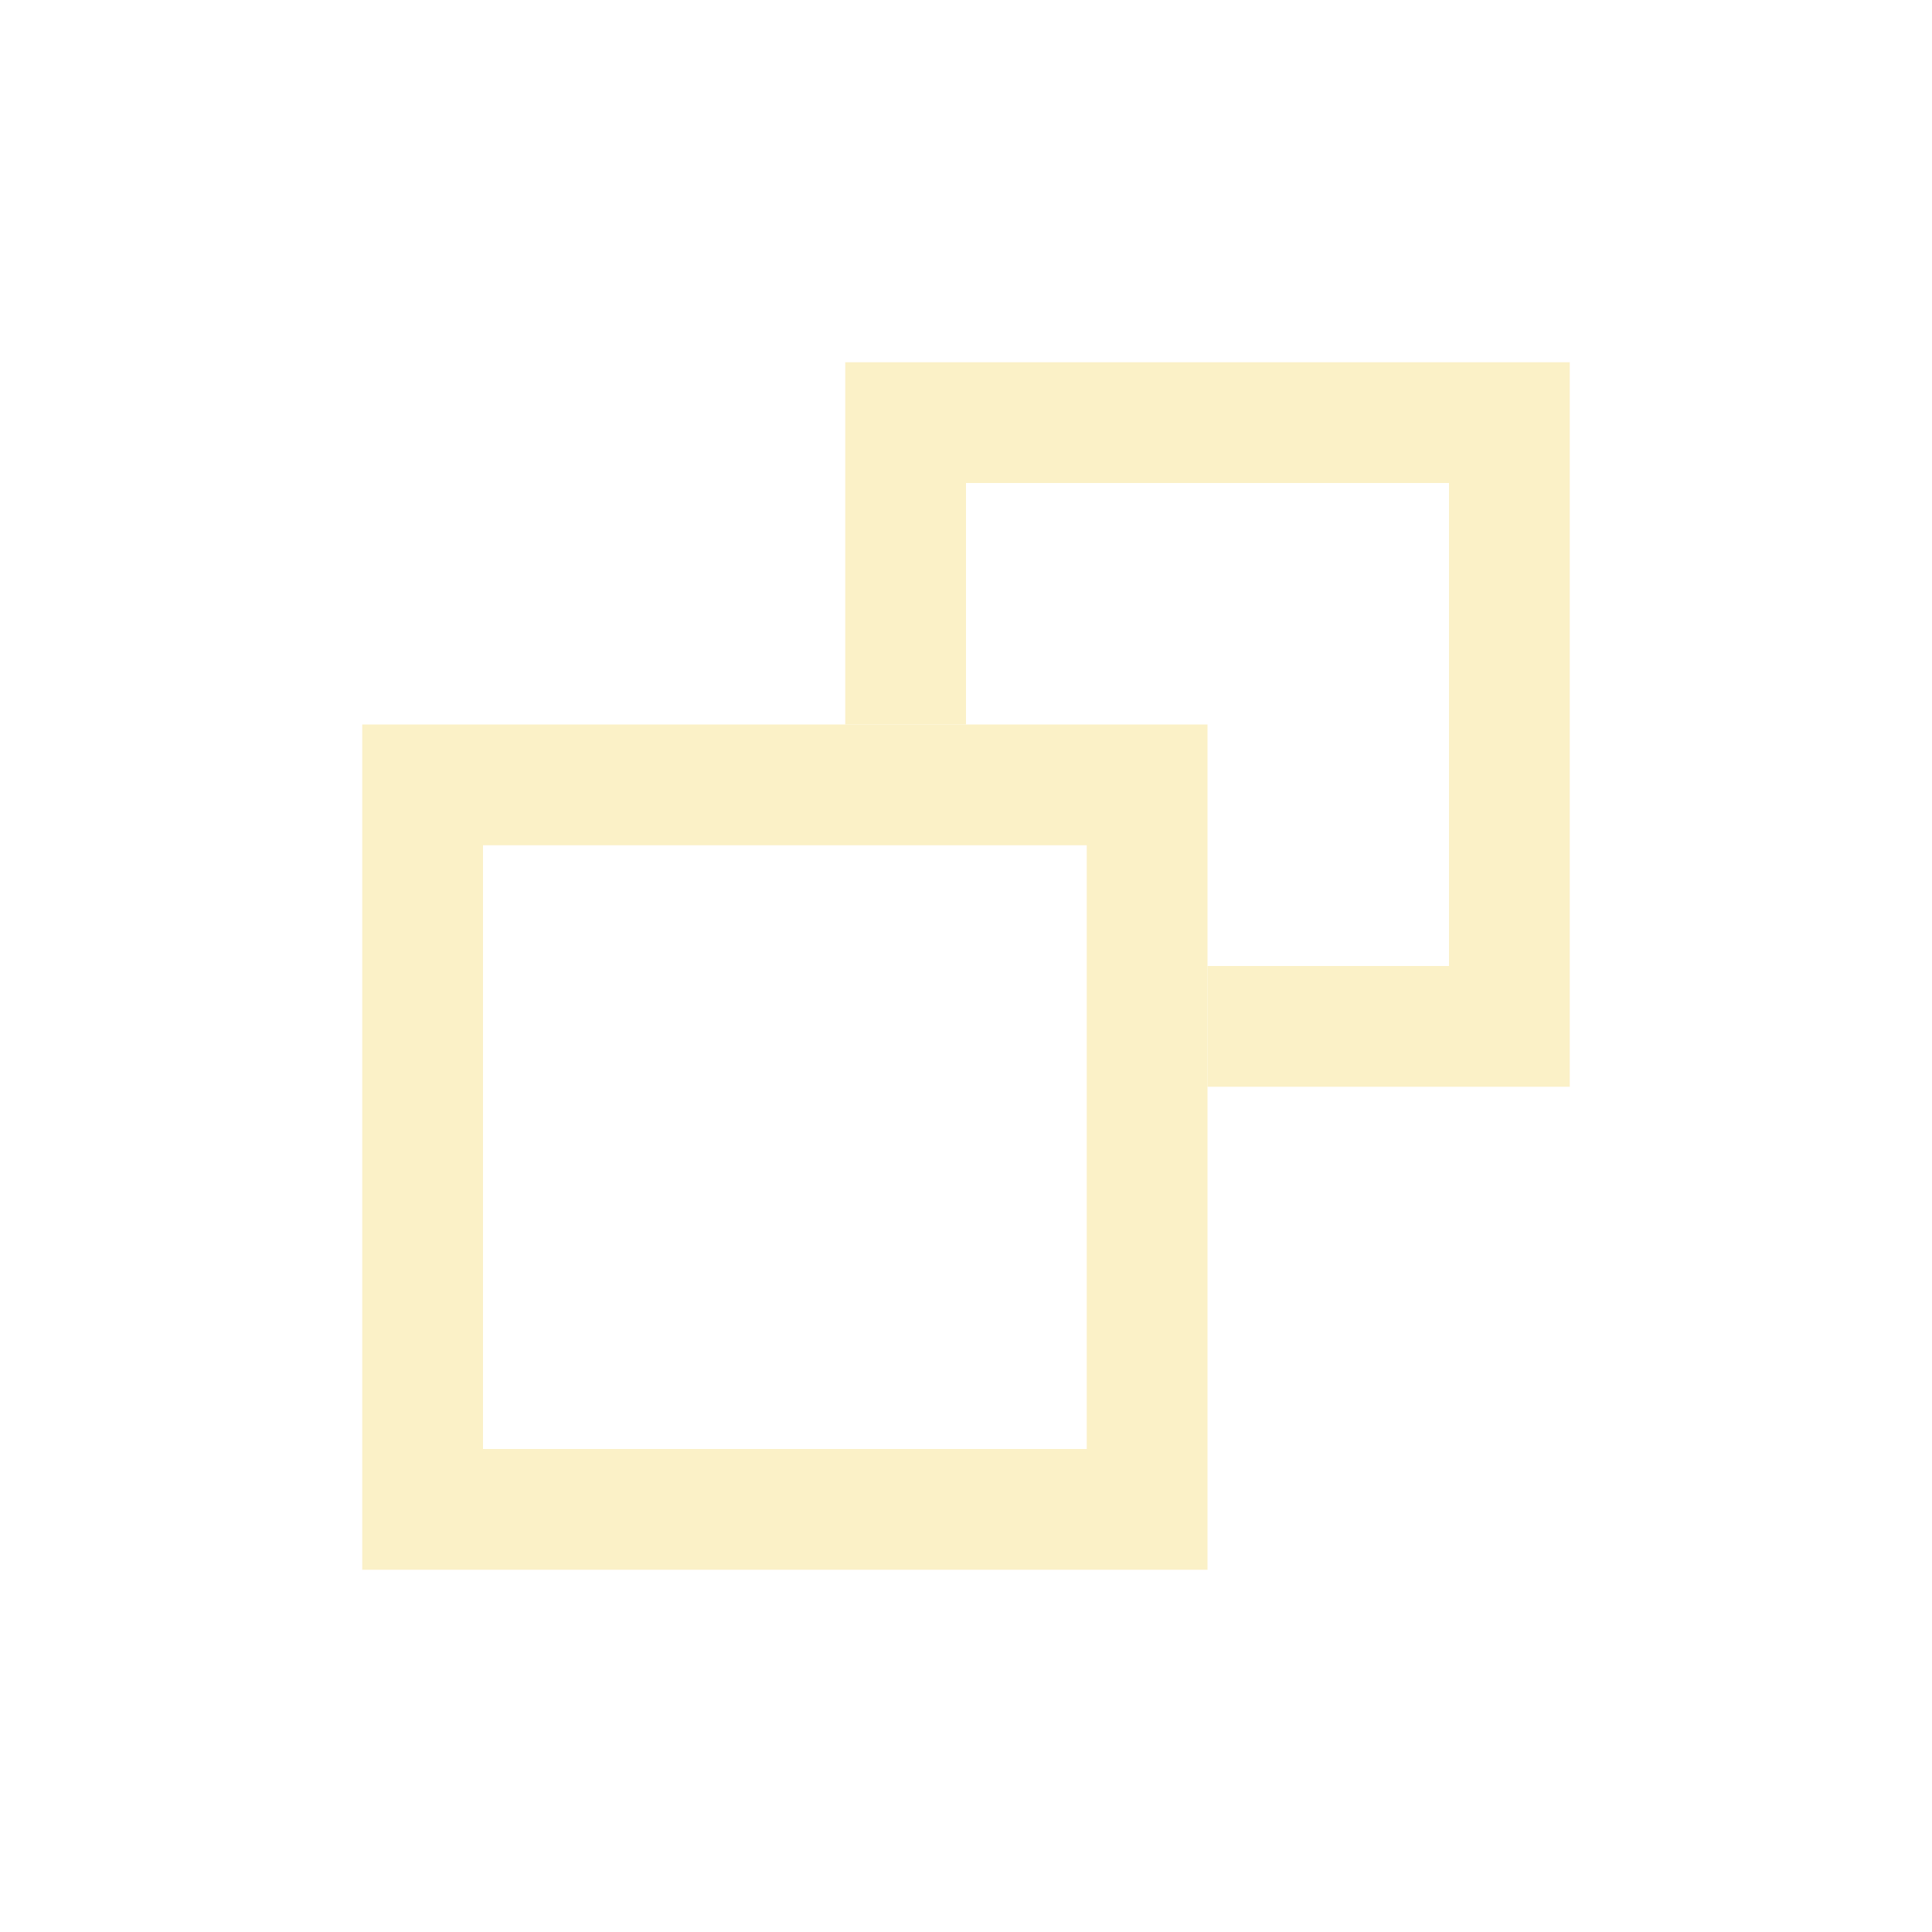
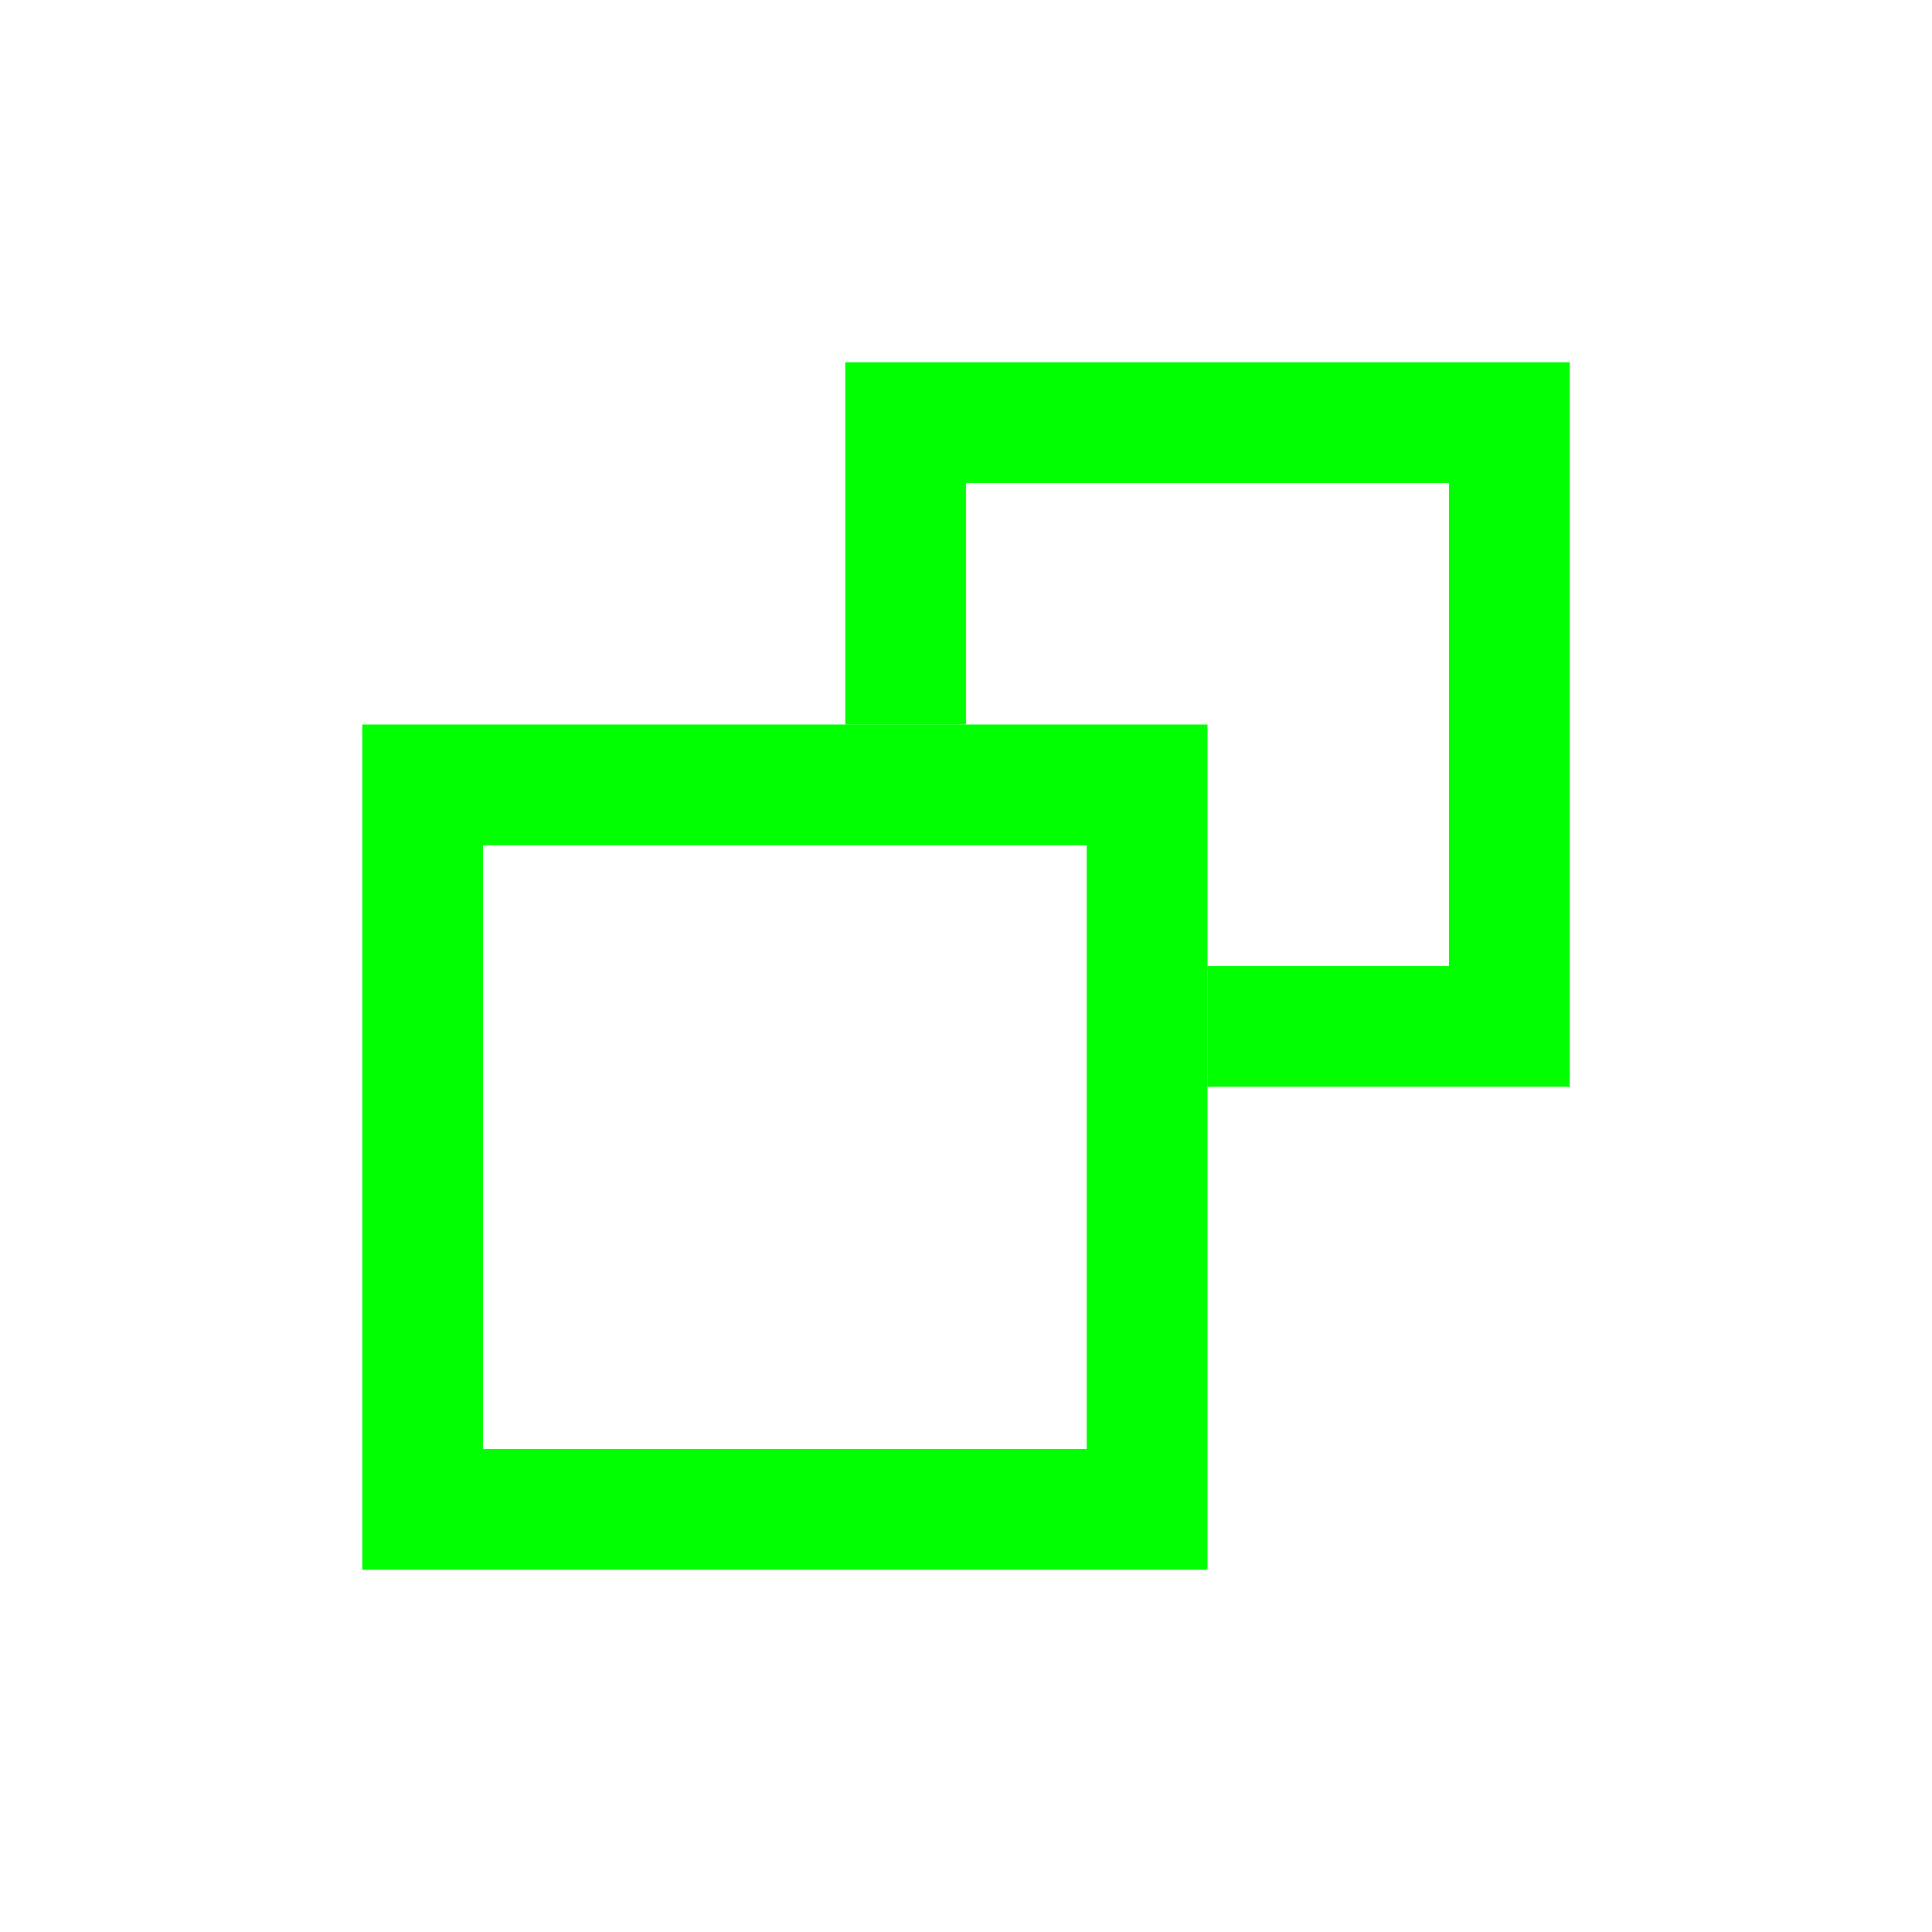
<svg xmlns="http://www.w3.org/2000/svg" width="16" height="16" viewBox="0 0 16 16" fill="none">
-   <path d="M9.5 6.5H3.5V12.5H9.5V6.5Z" stroke="#FBF1C7" />
-   <path d="M10 8.5L12.5 8.5L12.5 3.5L7.5 3.5L7.5 6" stroke="#FBF1C7" />
+   <path d="M9.5 6.5H3.5V12.5H9.5V6.5Z" stroke="#00FF00" />
+   <path d="M10 8.5L12.5 8.5L12.5 3.5L7.5 3.5L7.5 6" stroke="#00FF00" />
</svg>
